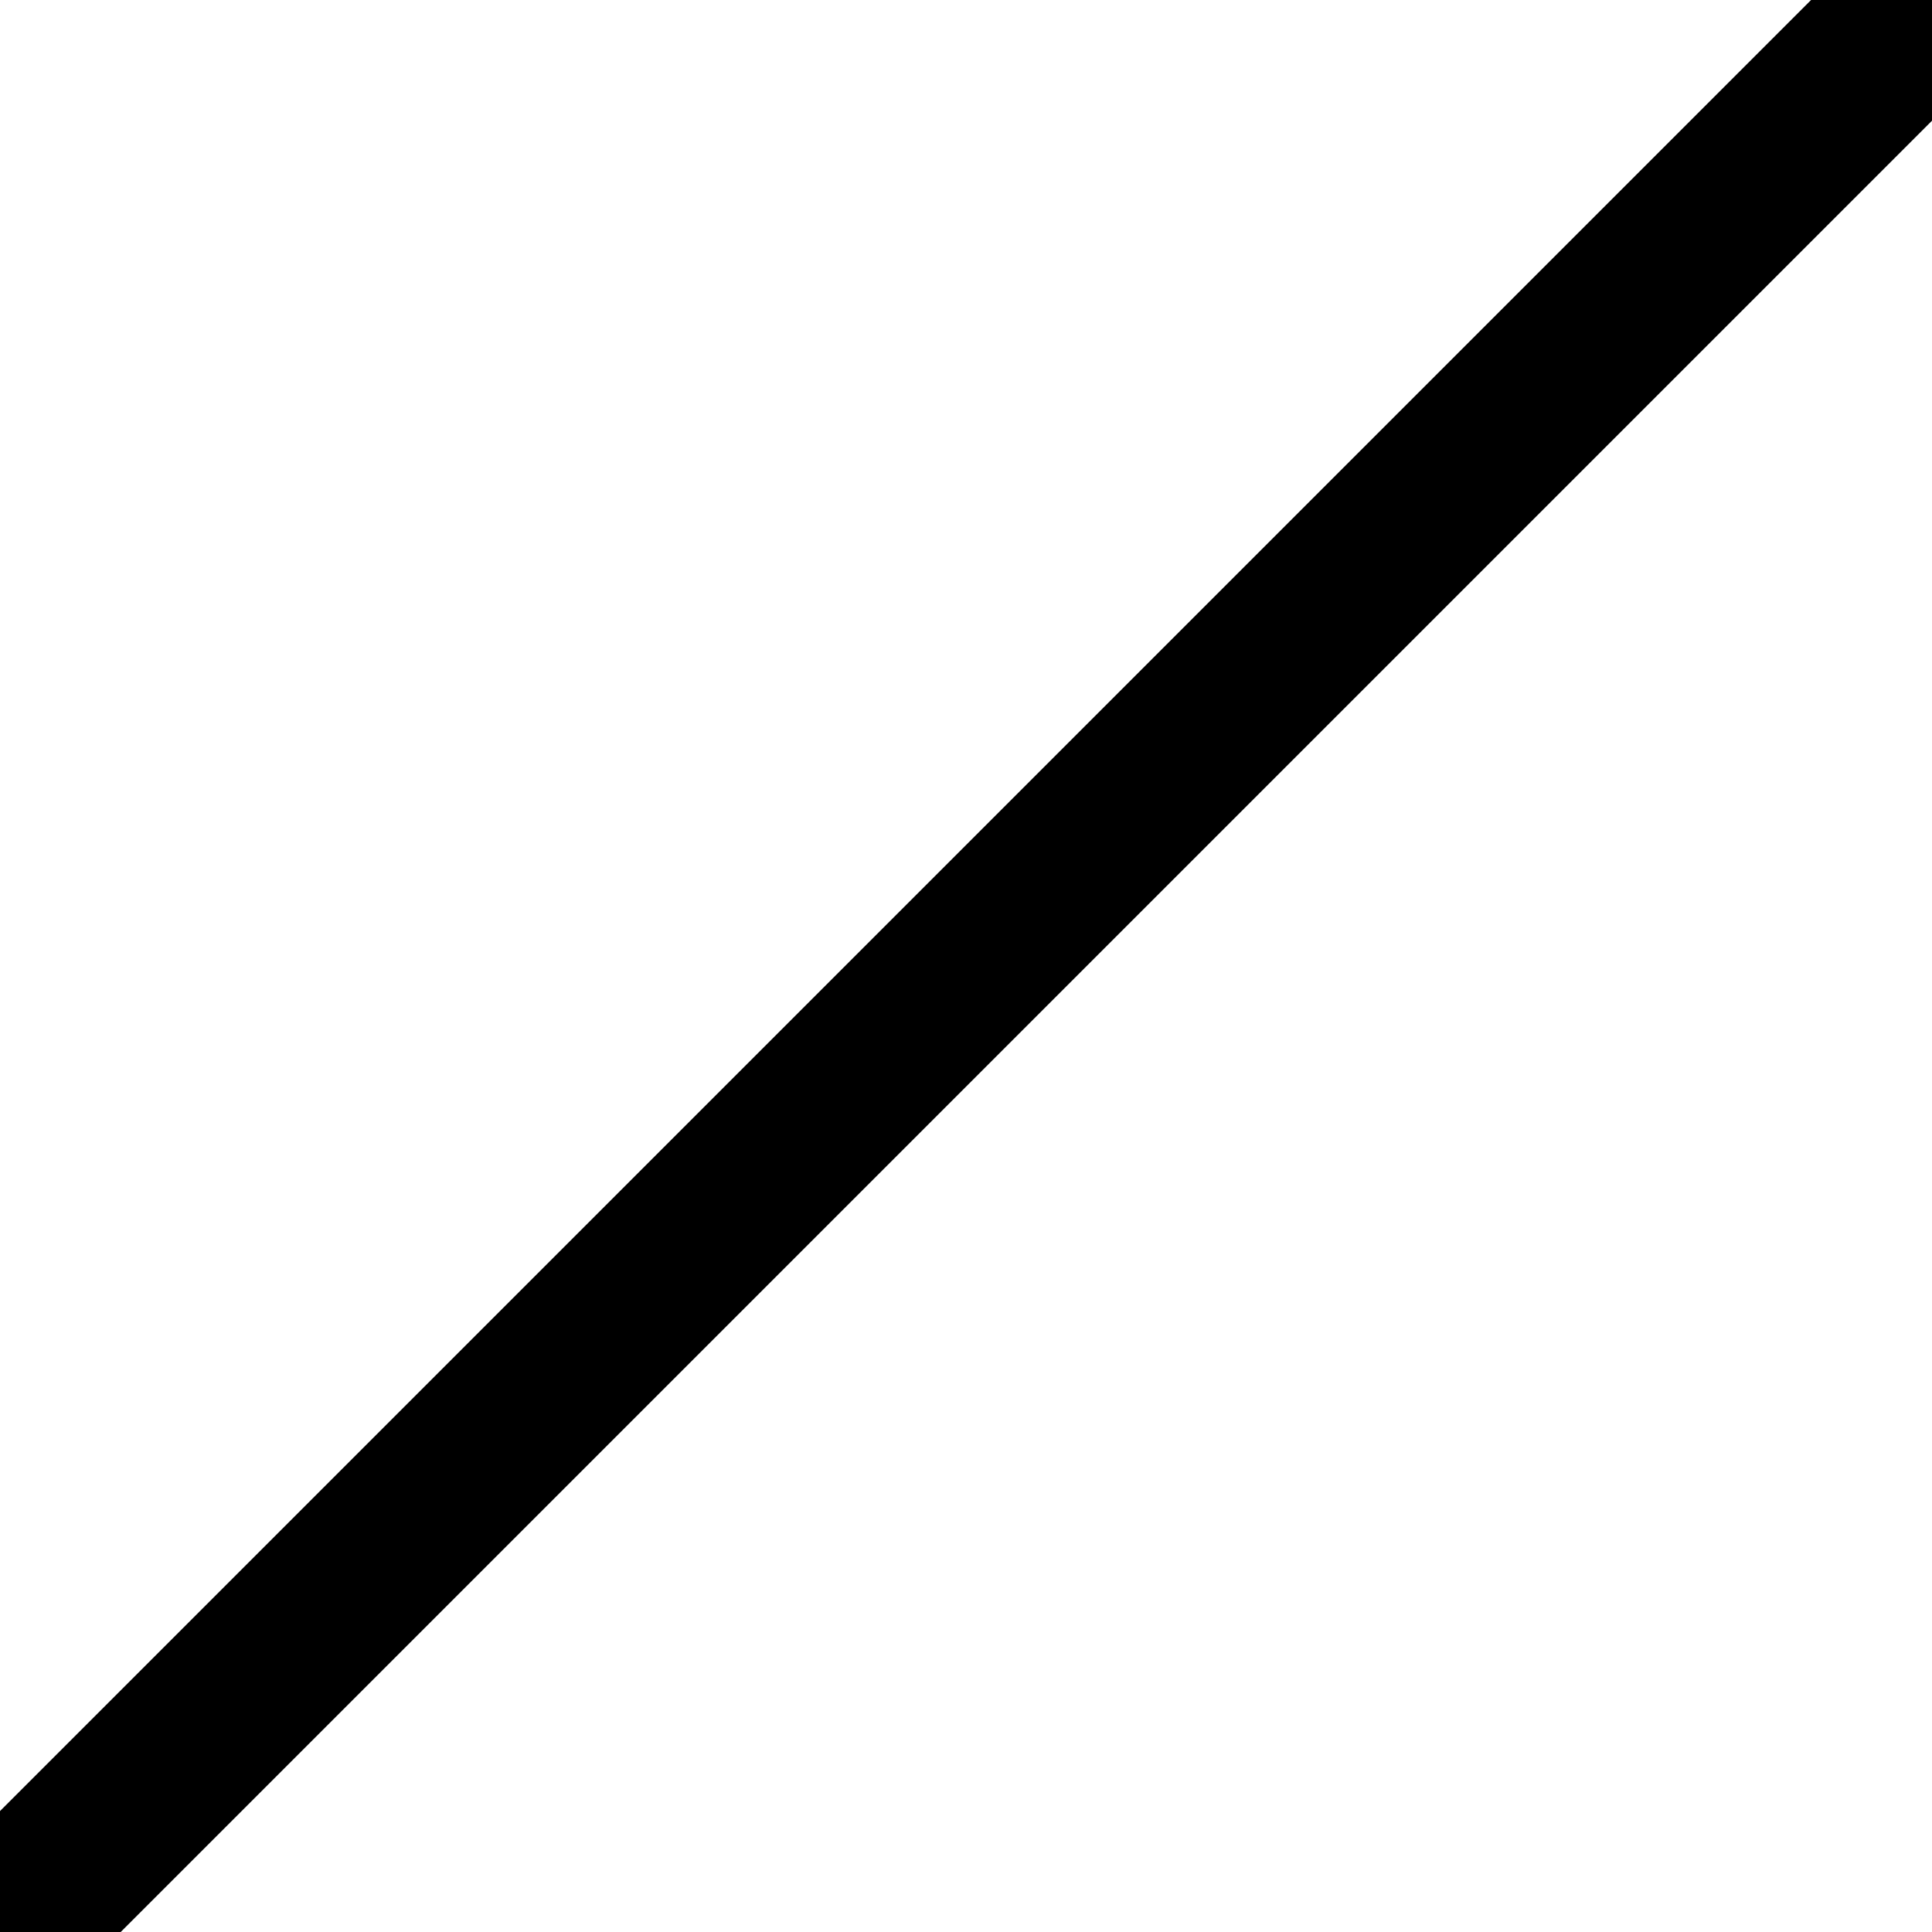
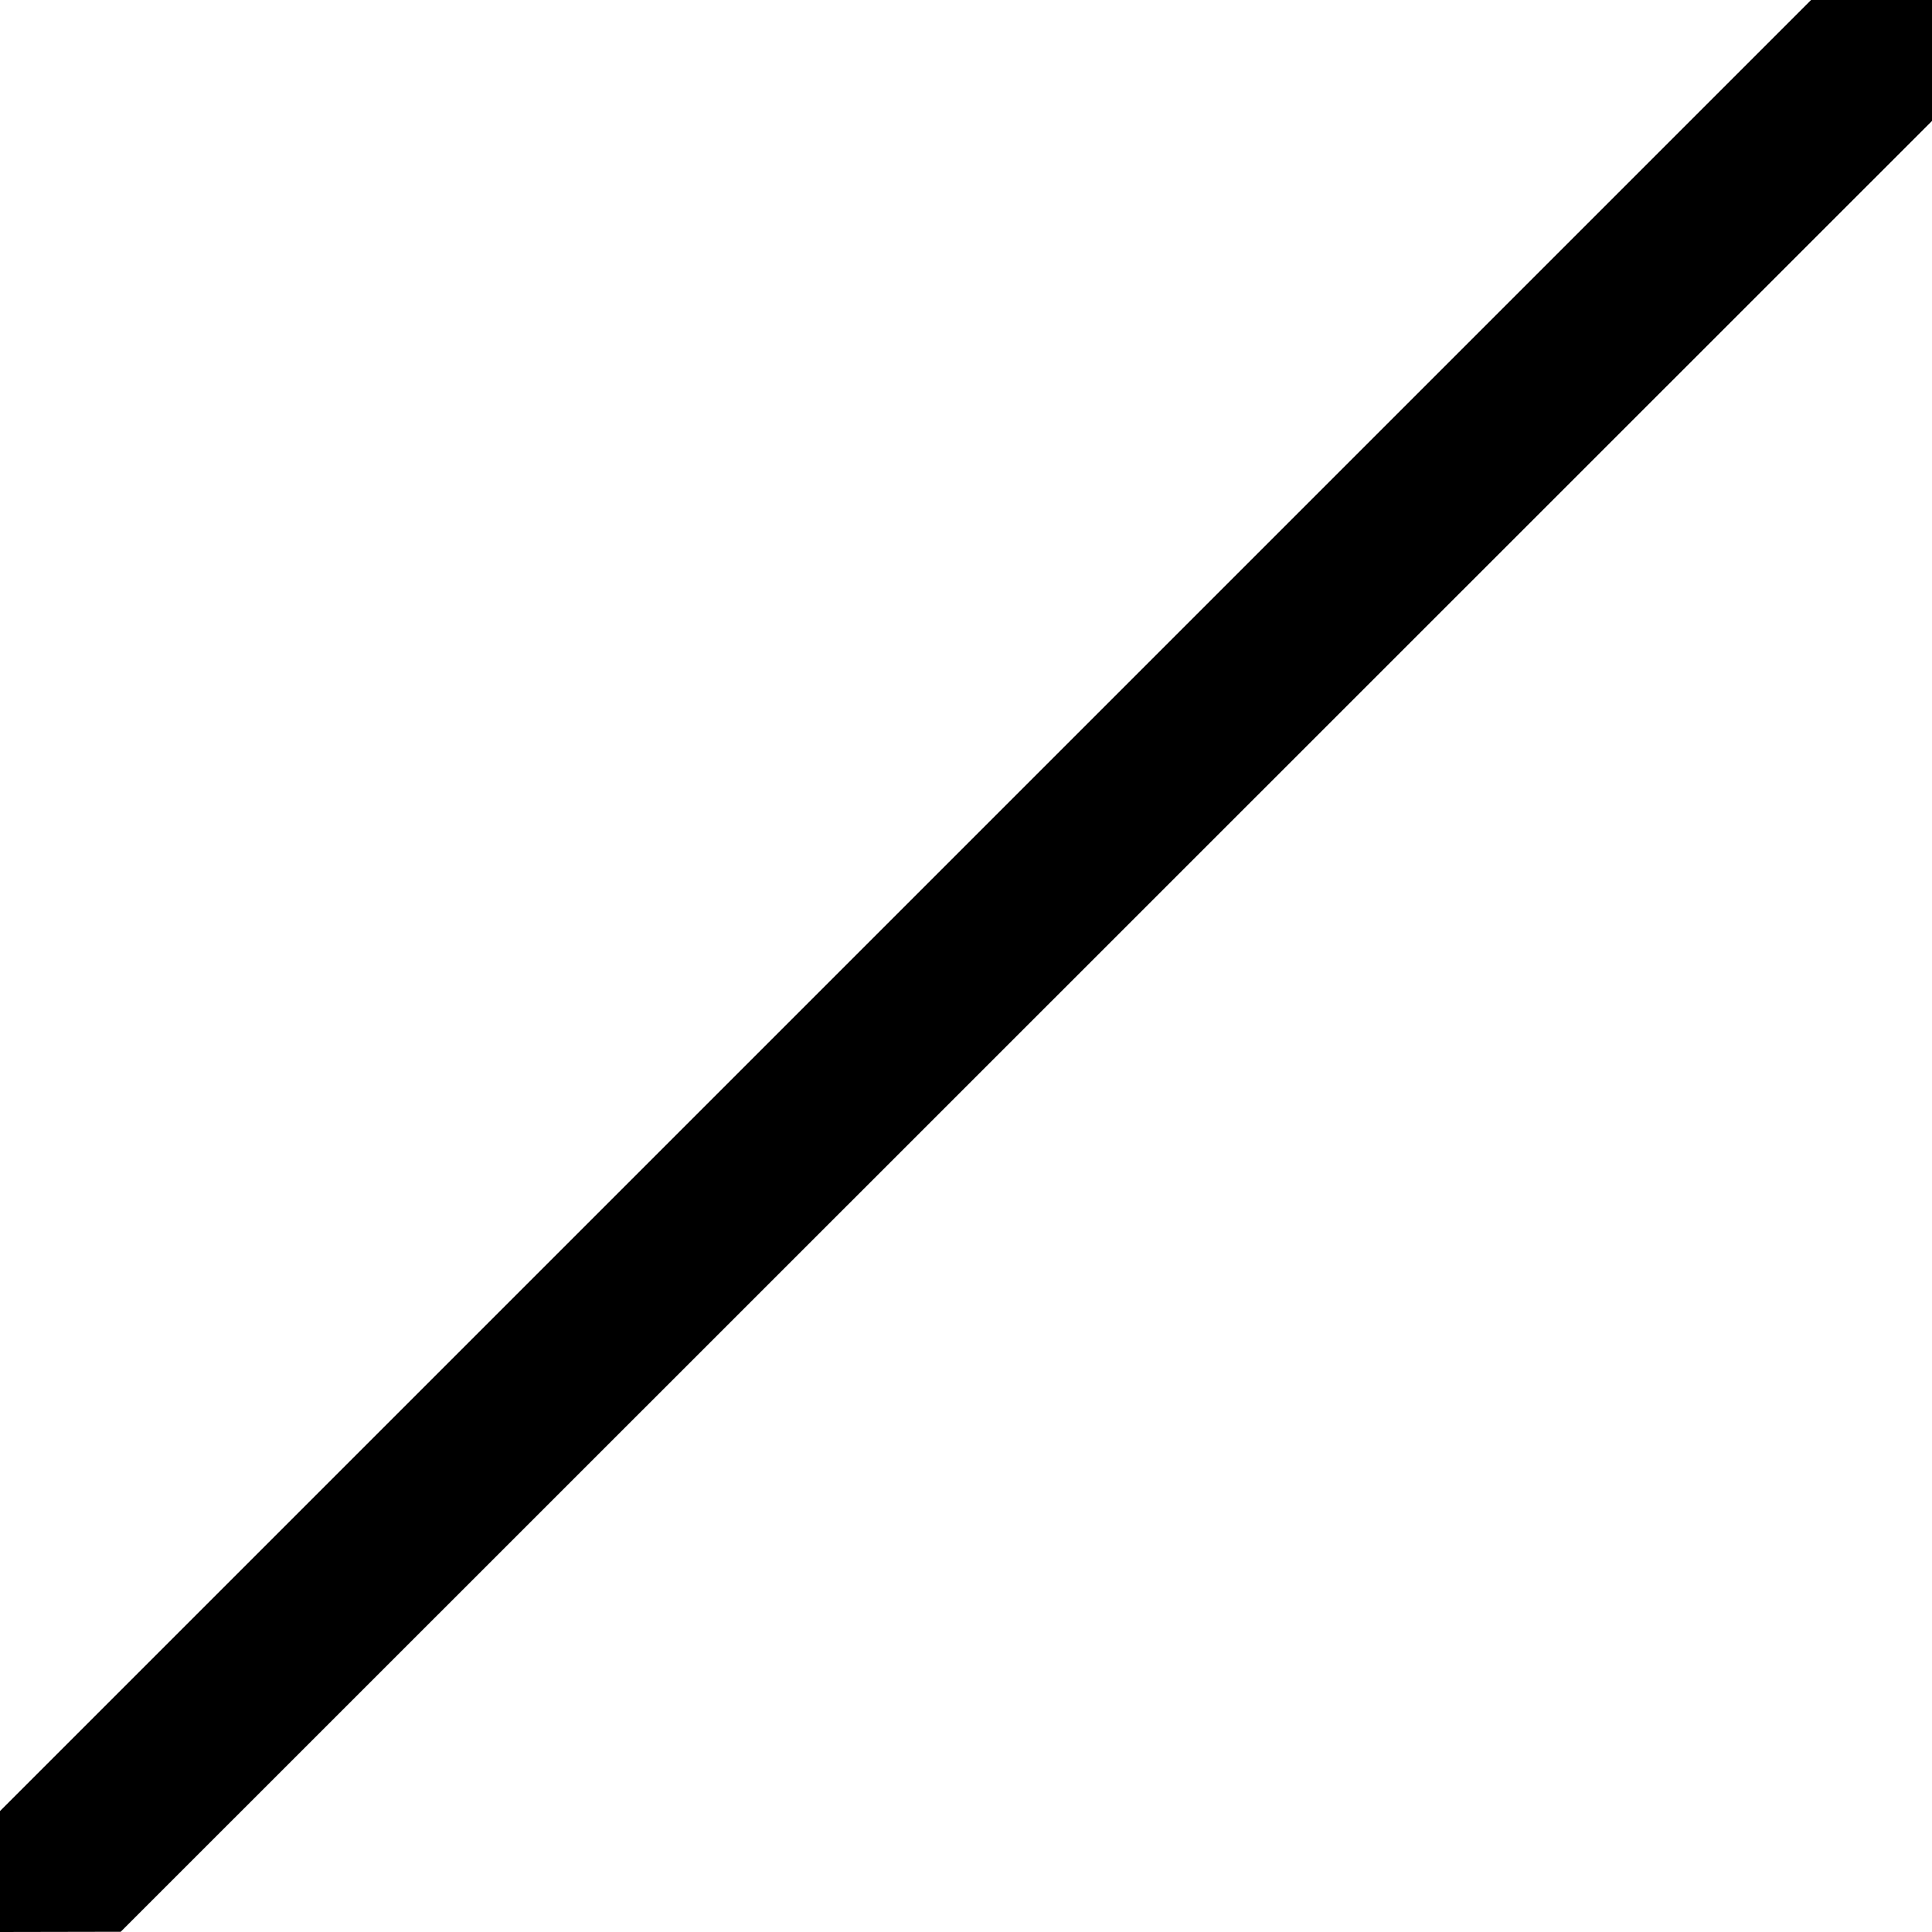
- <svg xmlns="http://www.w3.org/2000/svg" width="32" height="32" viewBox="0 0 8.467 8.467" version="1.1" id="svg5">
-   <defs id="defs2" />
-   <g id="layer1">
-     <path style="fill:#000000;fill-opacity:1;stroke:none;stroke-width:0.265px;stroke-linecap:butt;stroke-linejoin:miter;stroke-opacity:1" d="M 0,8.467 V 7.937 L 7.937,0 H 8.467 V 0.529 L 0.529,8.467 Z" id="path2276" />
-   </g>
+ <svg xmlns="http://www.w3.org/2000/svg" width="32" height="32" viewBox="0 0 8.467 8.467">
+   <path style="fill:#000;fill-opacity:1;stroke:none;stroke-width:.265px;stroke-linecap:butt;stroke-linejoin:miter;stroke-opacity:1" d="M0 8.467v-.53L7.937 0h.53v.53L.529 8.466Z" />
</svg>
